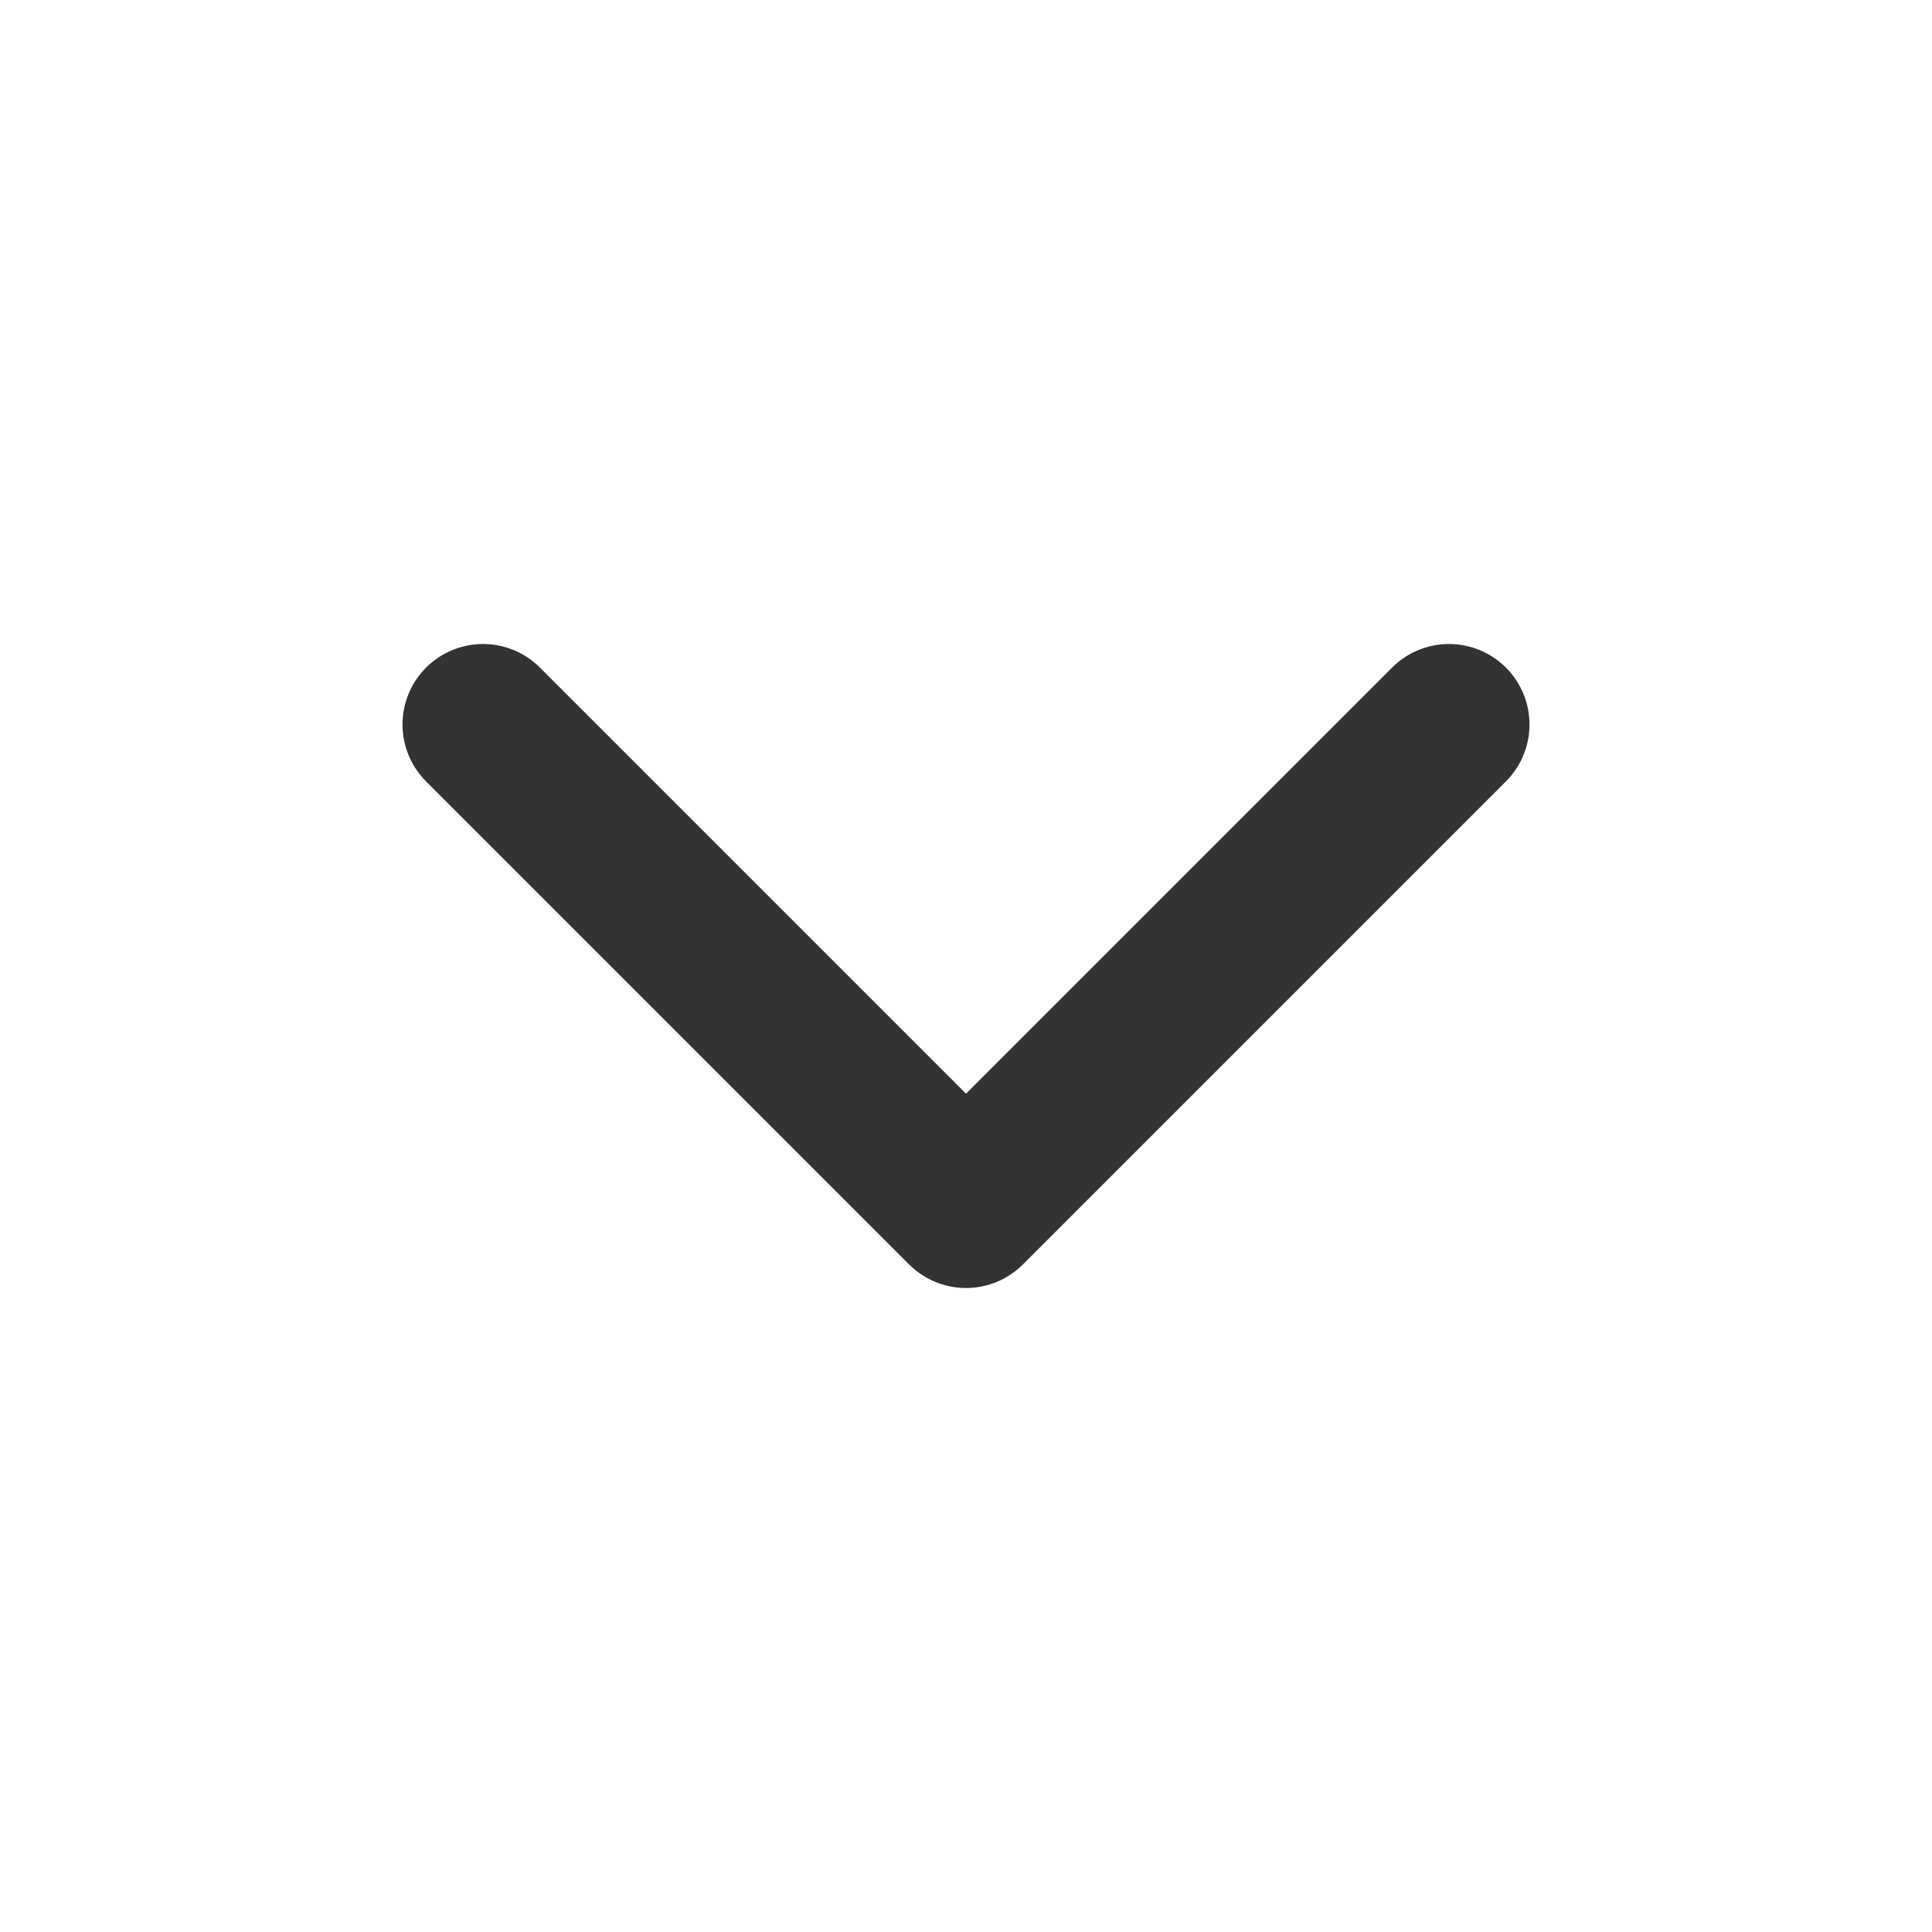
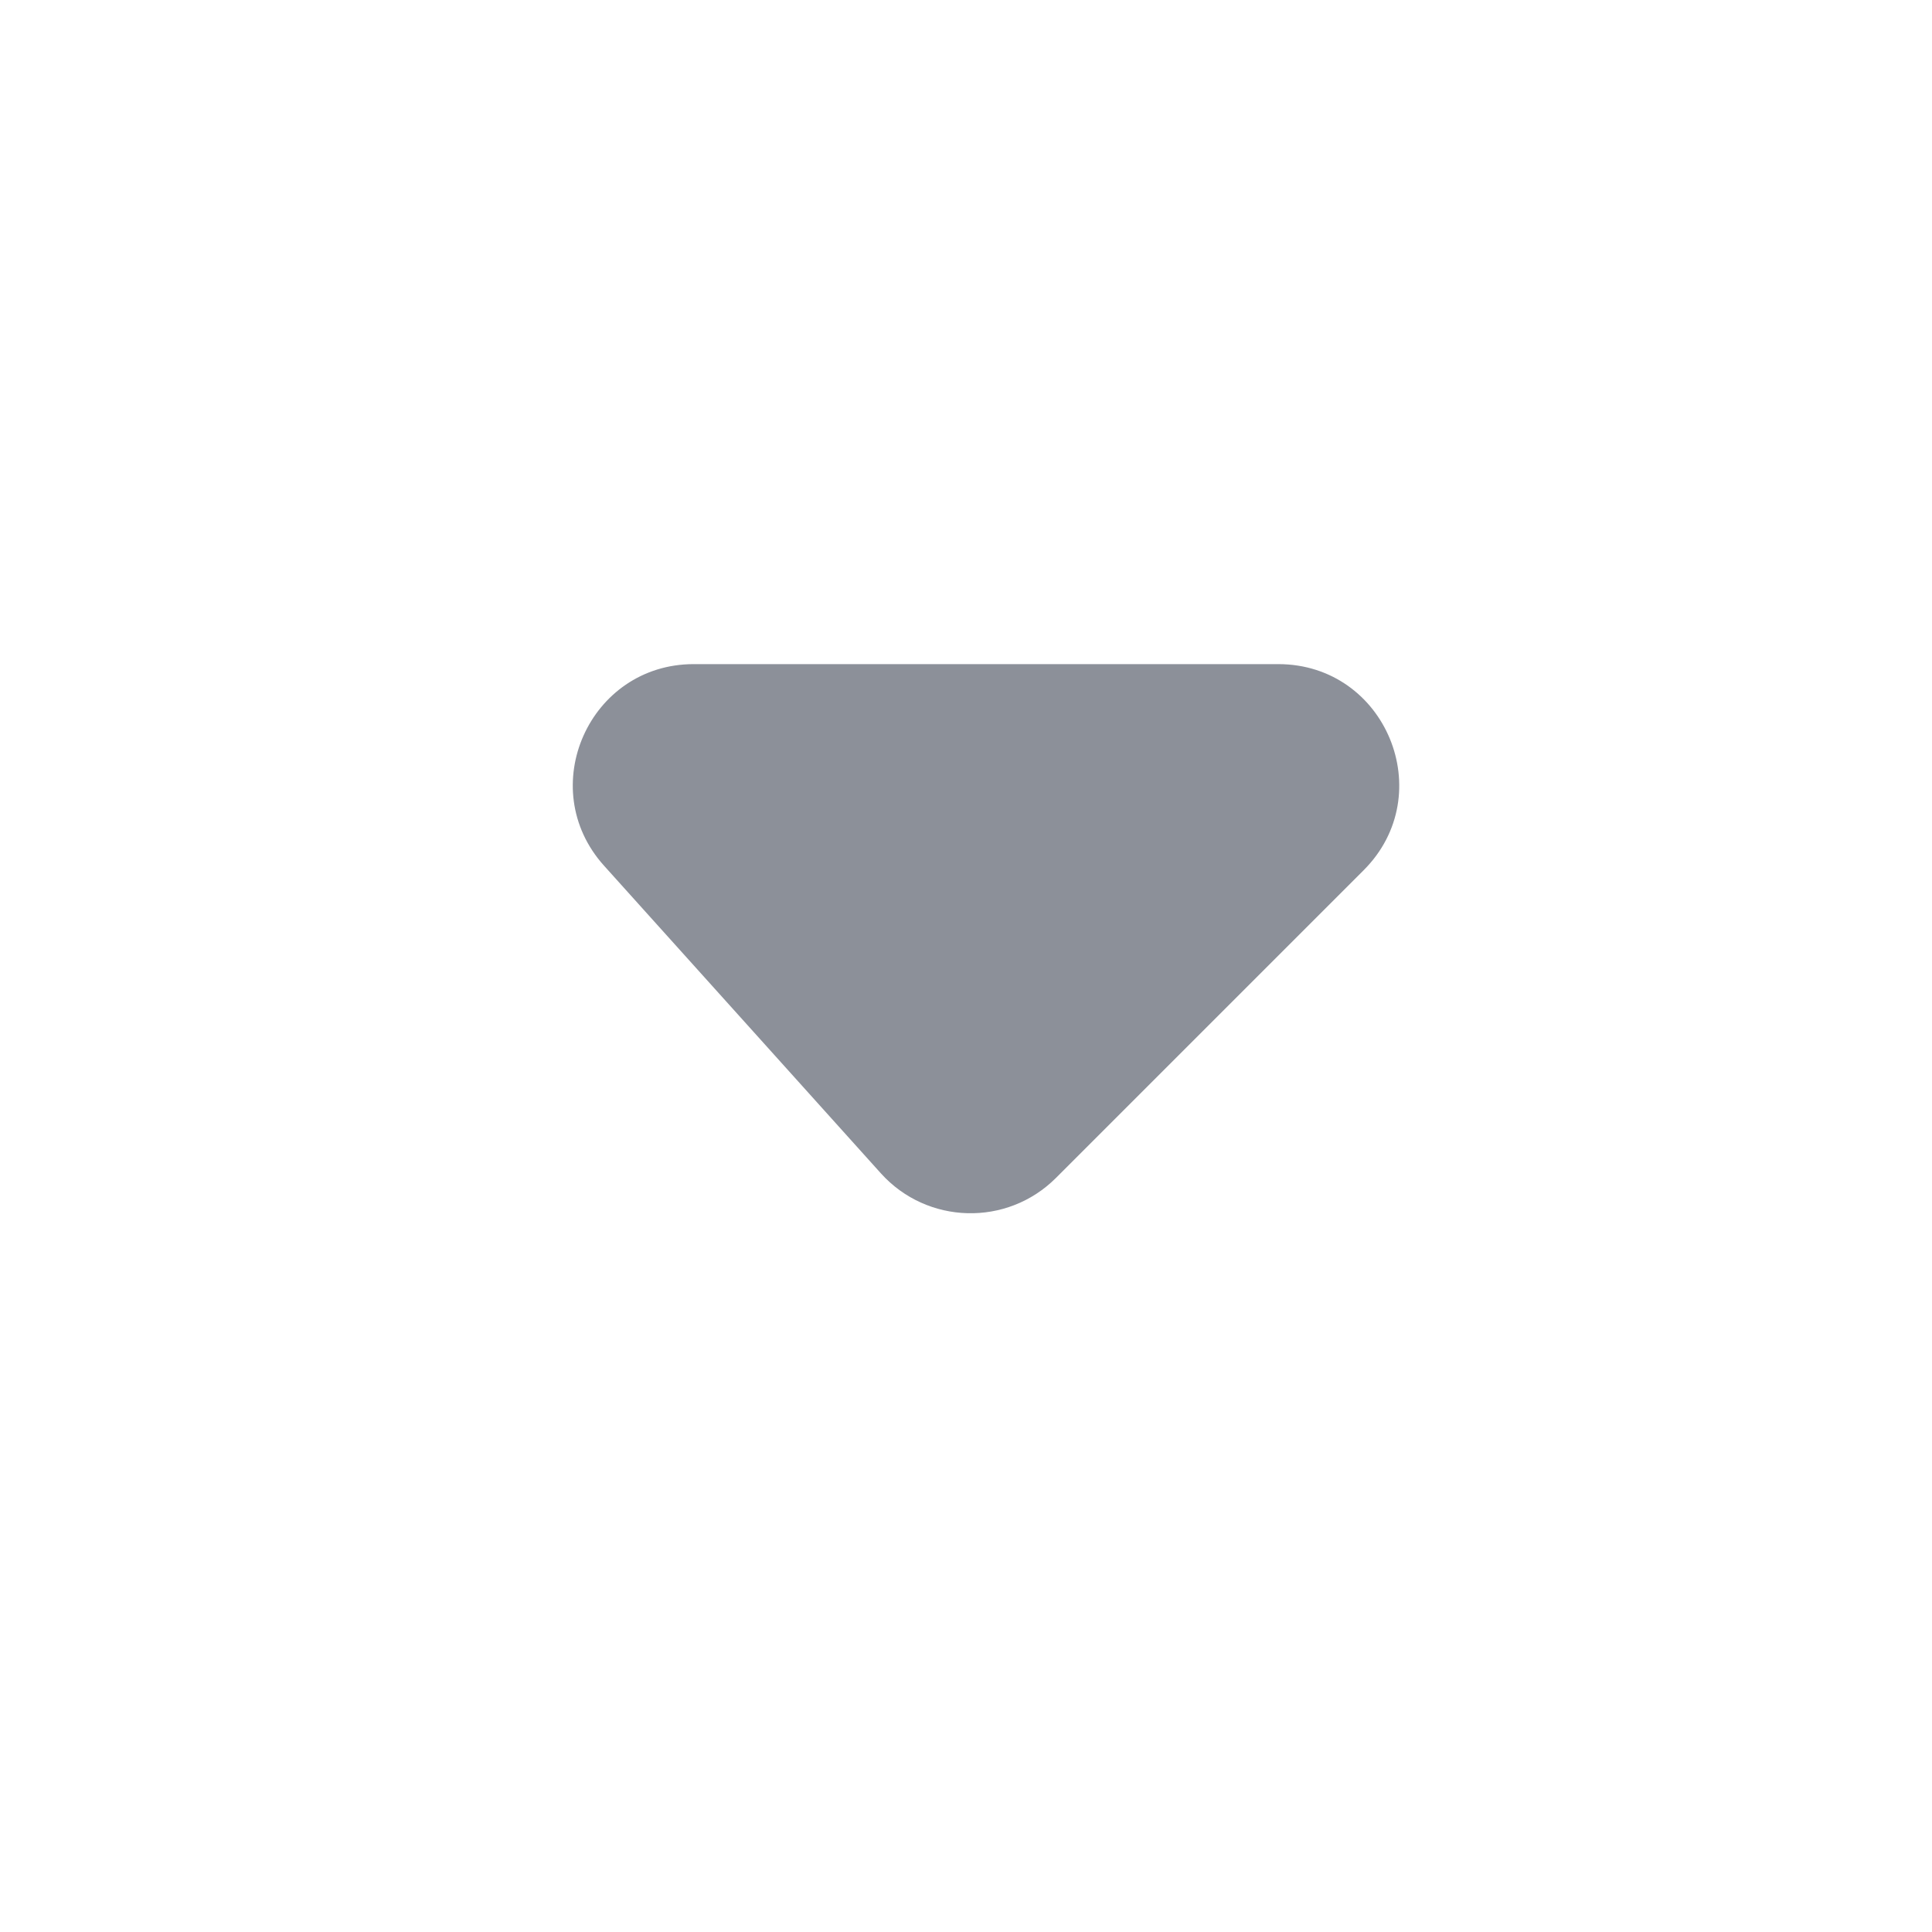
- <svg xmlns="http://www.w3.org/2000/svg" fill="none" viewBox="0 0 48 48">
-   <path stroke-linejoin="round" stroke-linecap="round" stroke-width="4" stroke="#333" d="M36 18 24 30 12 18" data-follow-stroke="#333" />
+ <svg xmlns="http://www.w3.org/2000/svg" width="16" height="16" viewBox="0 0 16 16" fill="none">
+   <g id="ä¸æ">
+     <path id="Vector 4512" d="M10.586 5.5H5.745C4.88 5.5 4.423 6.525 5.002 7.169L7.295 9.717C7.678 10.142 8.34 10.16 8.745 9.755L11.293 7.207C11.923 6.577 11.477 5.5 10.586 5.5Z" fill="#8C9099" />
+   </g>
</svg>
